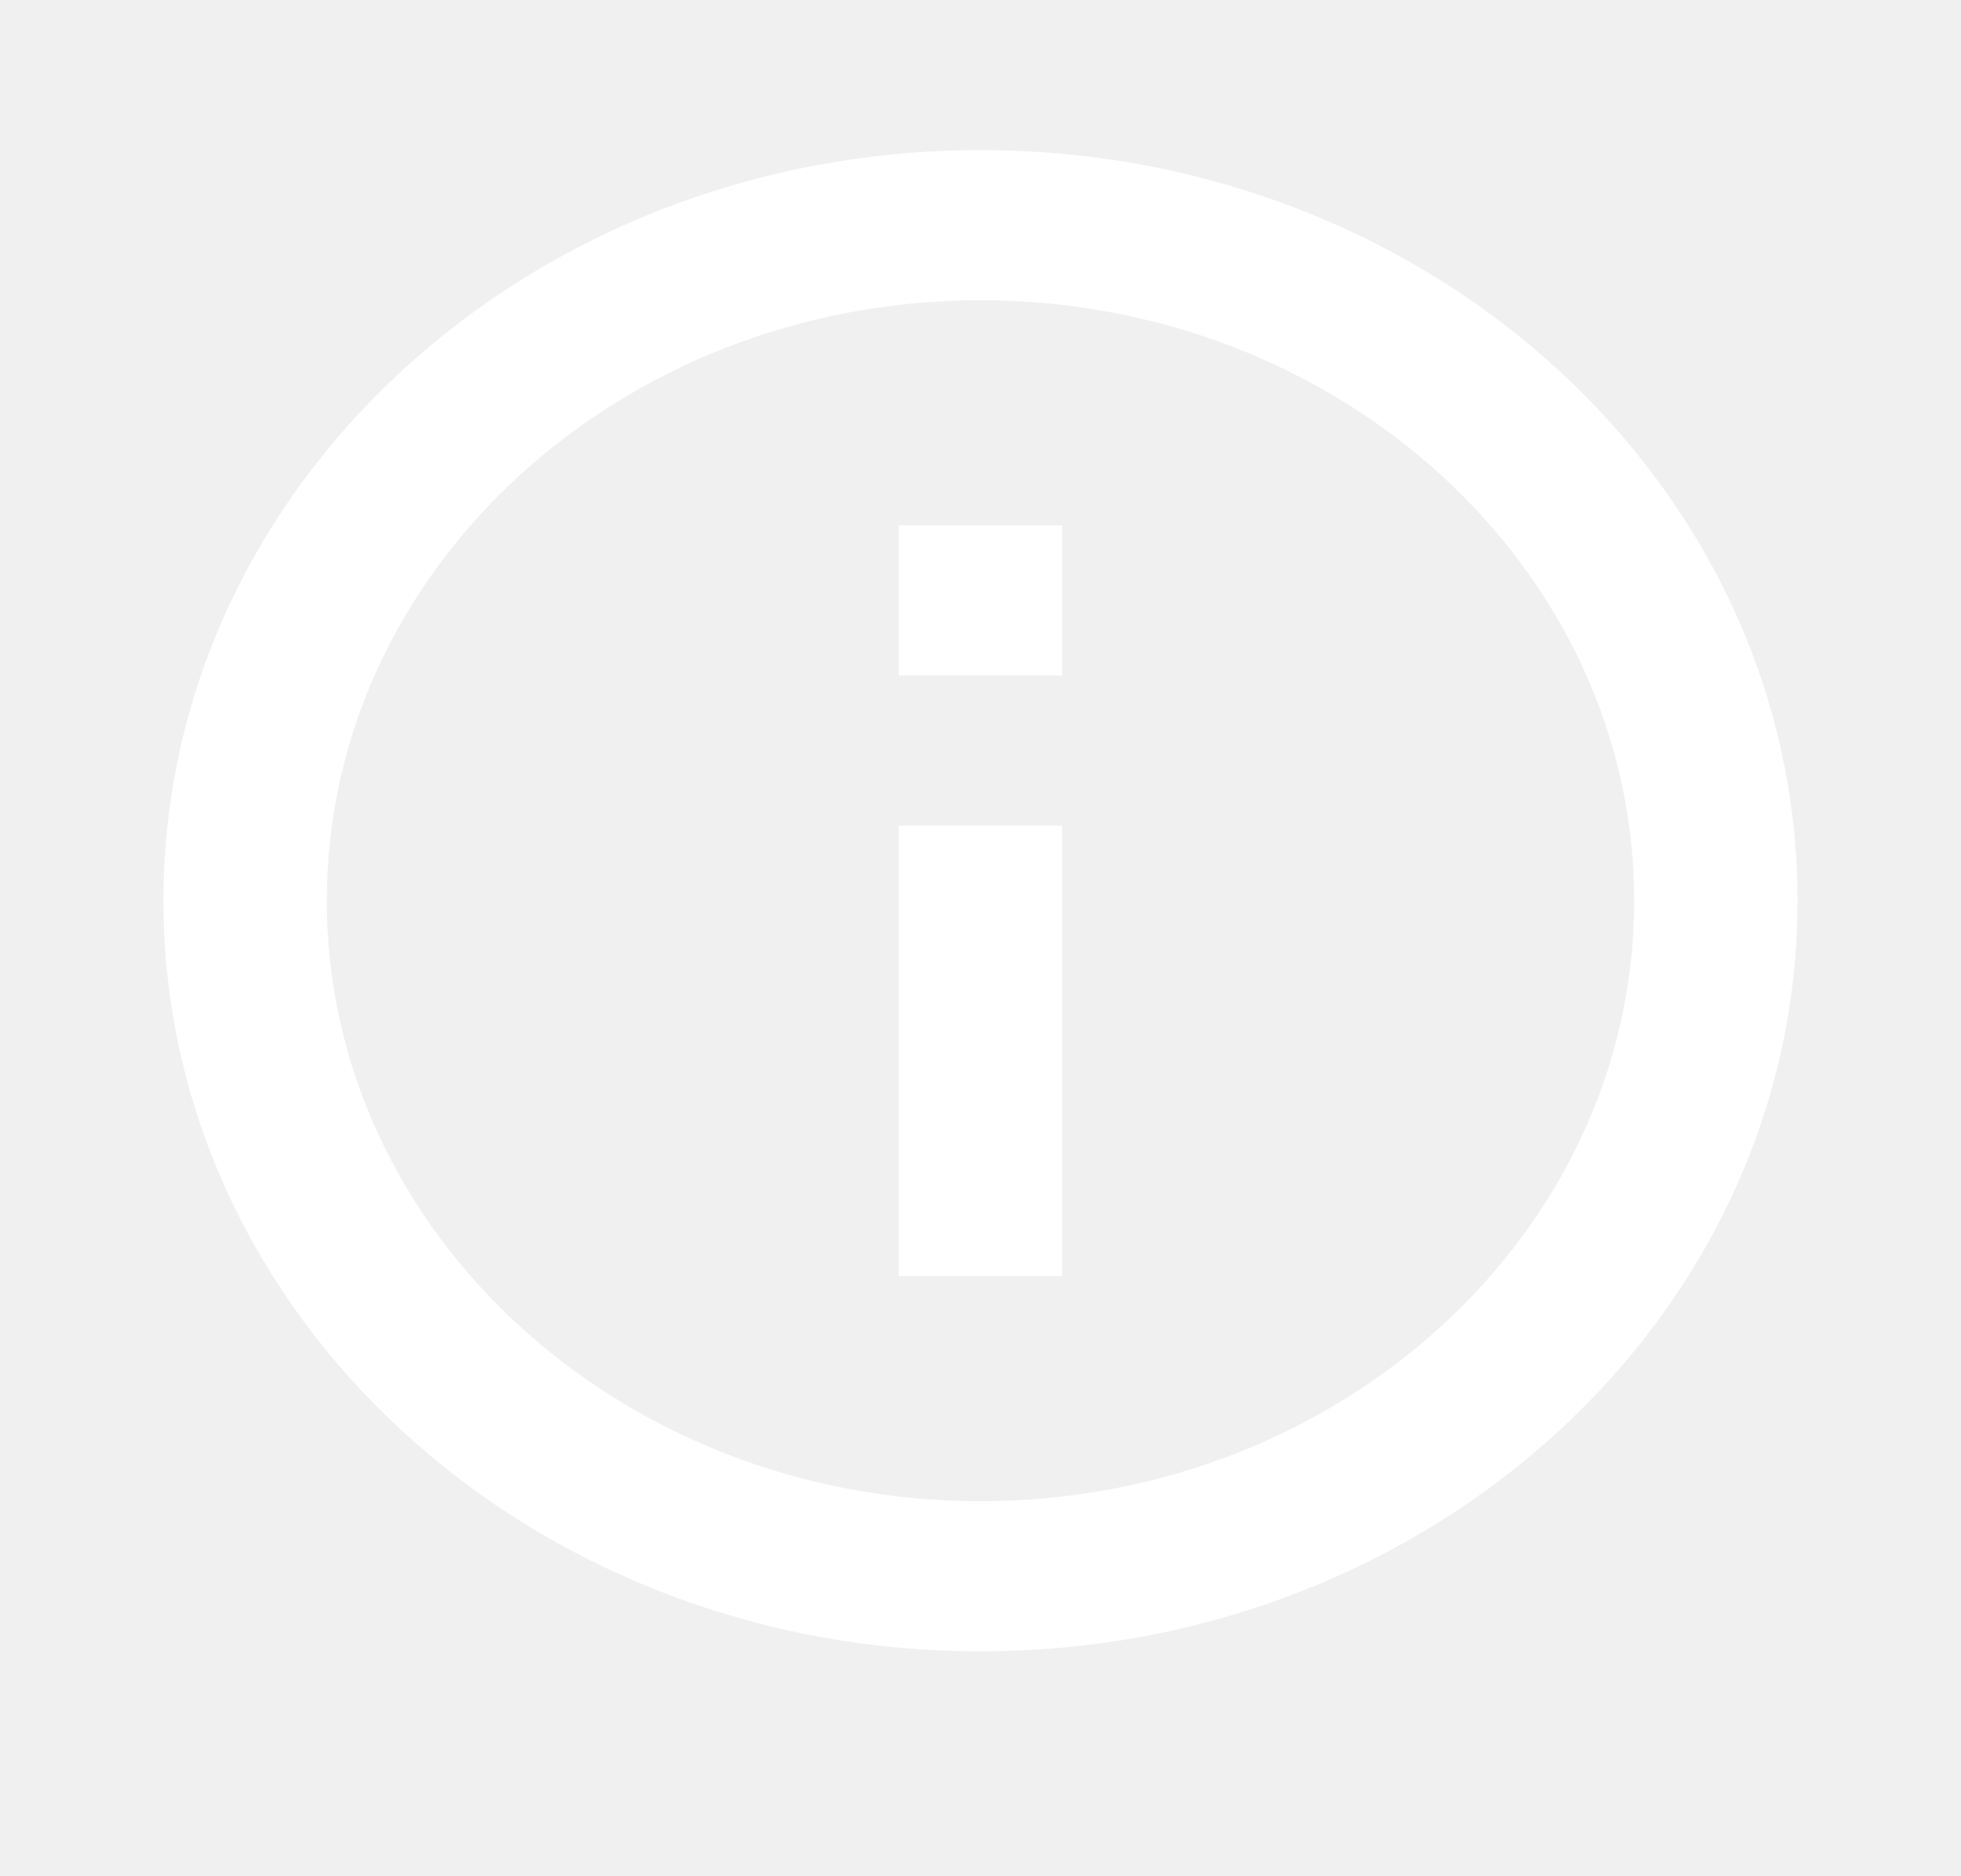
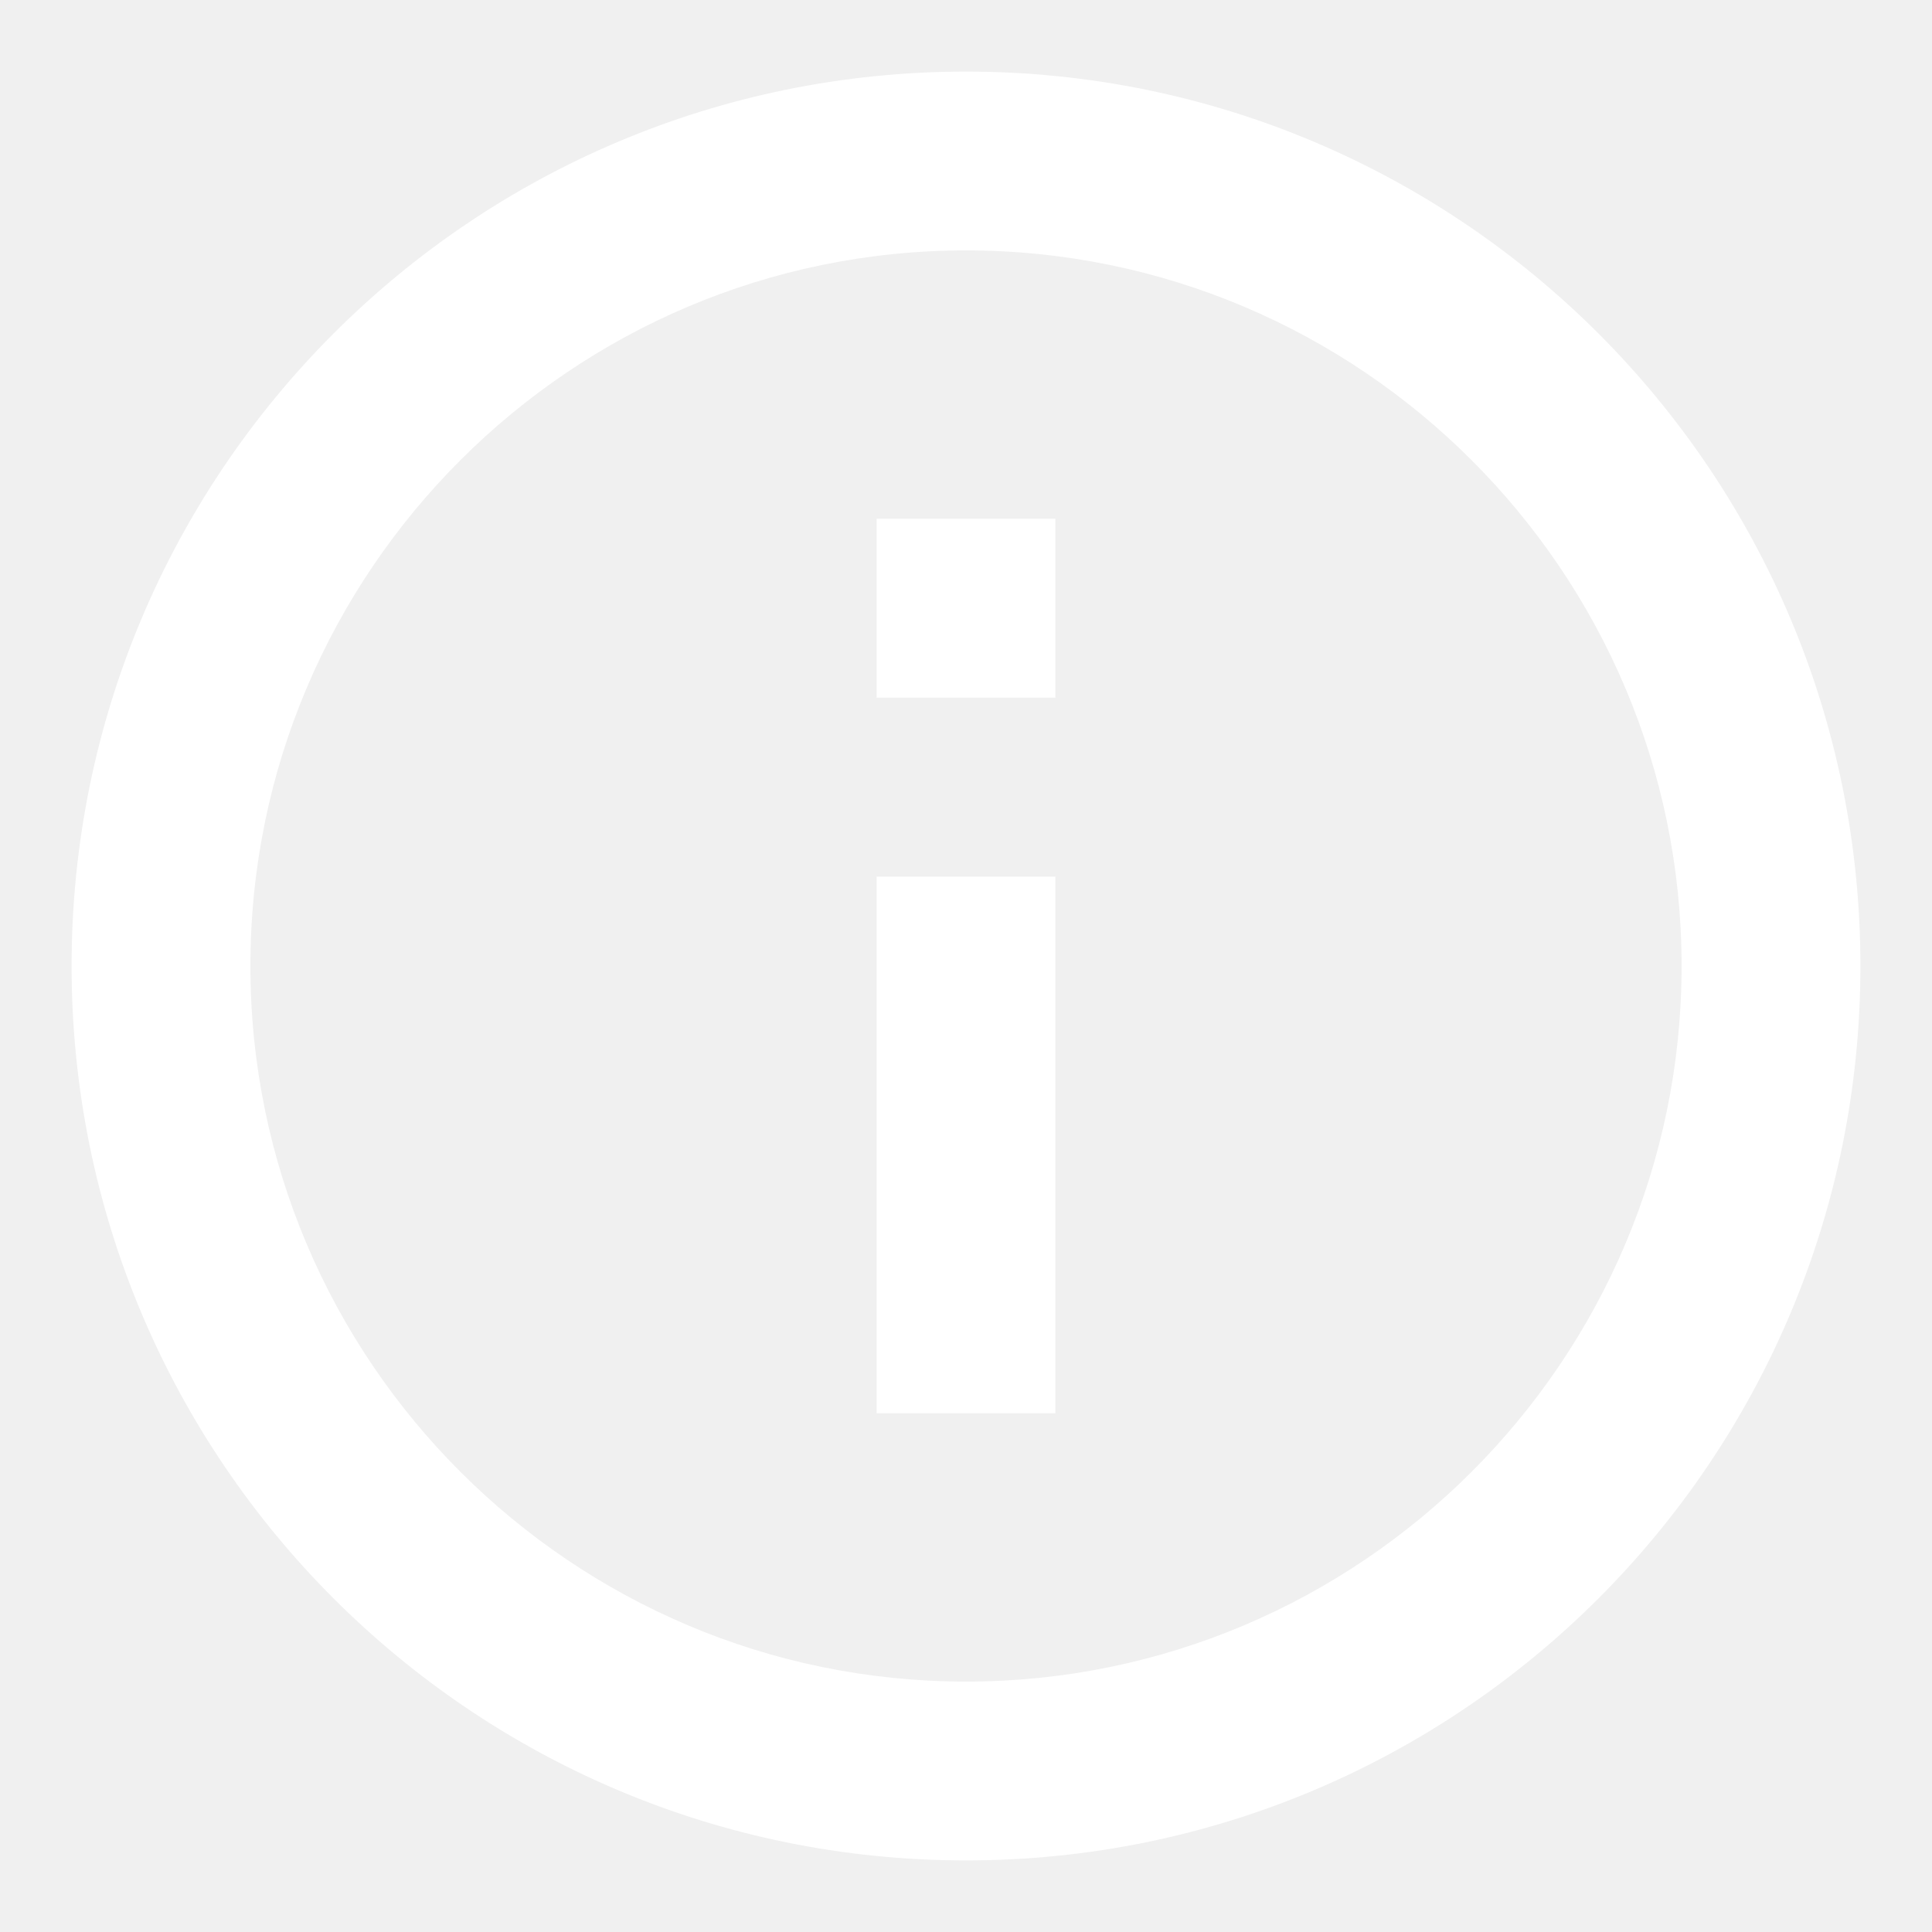
- <svg xmlns="http://www.w3.org/2000/svg" width="23" height="22" viewBox="0 0 23 22" fill="none">
-   <path d="M12.458 7.924H10.542V6.163H12.458V7.924ZM12.458 9.685H10.542V14.968H12.458V9.685ZM11.5 3.522C7.274 3.522 3.833 6.683 3.833 10.566C3.833 14.449 7.274 17.61 11.5 17.61C15.726 17.61 19.167 14.449 19.167 10.566C19.167 6.683 15.726 3.522 11.5 3.522ZM11.5 1.761C16.793 1.761 21.083 5.703 21.083 10.566C21.083 15.429 16.793 19.371 11.5 19.371C6.207 19.371 1.917 15.429 1.917 10.566C1.917 5.703 6.207 1.761 11.5 1.761Z" fill="white" />
+ <svg xmlns="http://www.w3.org/2000/svg" width="18" height="18" viewBox="0 0 18 18" fill="none">
+   <path d="M9.833 6.5H8.167V4.833H9.833V6.5ZM9.833 8.167H8.167V13.167H9.833V8.167ZM9 2.333C5.325 2.333 2.333 5.325 2.333 9C2.333 12.675 5.325 15.667 9 15.667C12.675 15.667 15.667 12.675 15.667 9C15.667 5.325 12.675 2.333 9 2.333ZM9 0.667C13.603 0.667 17.333 4.397 17.333 9C17.333 13.602 13.603 17.333 9 17.333C4.398 17.333 0.667 13.602 0.667 9C0.667 4.397 4.398 0.667 9 0.667Z" fill="white" />
</svg>
